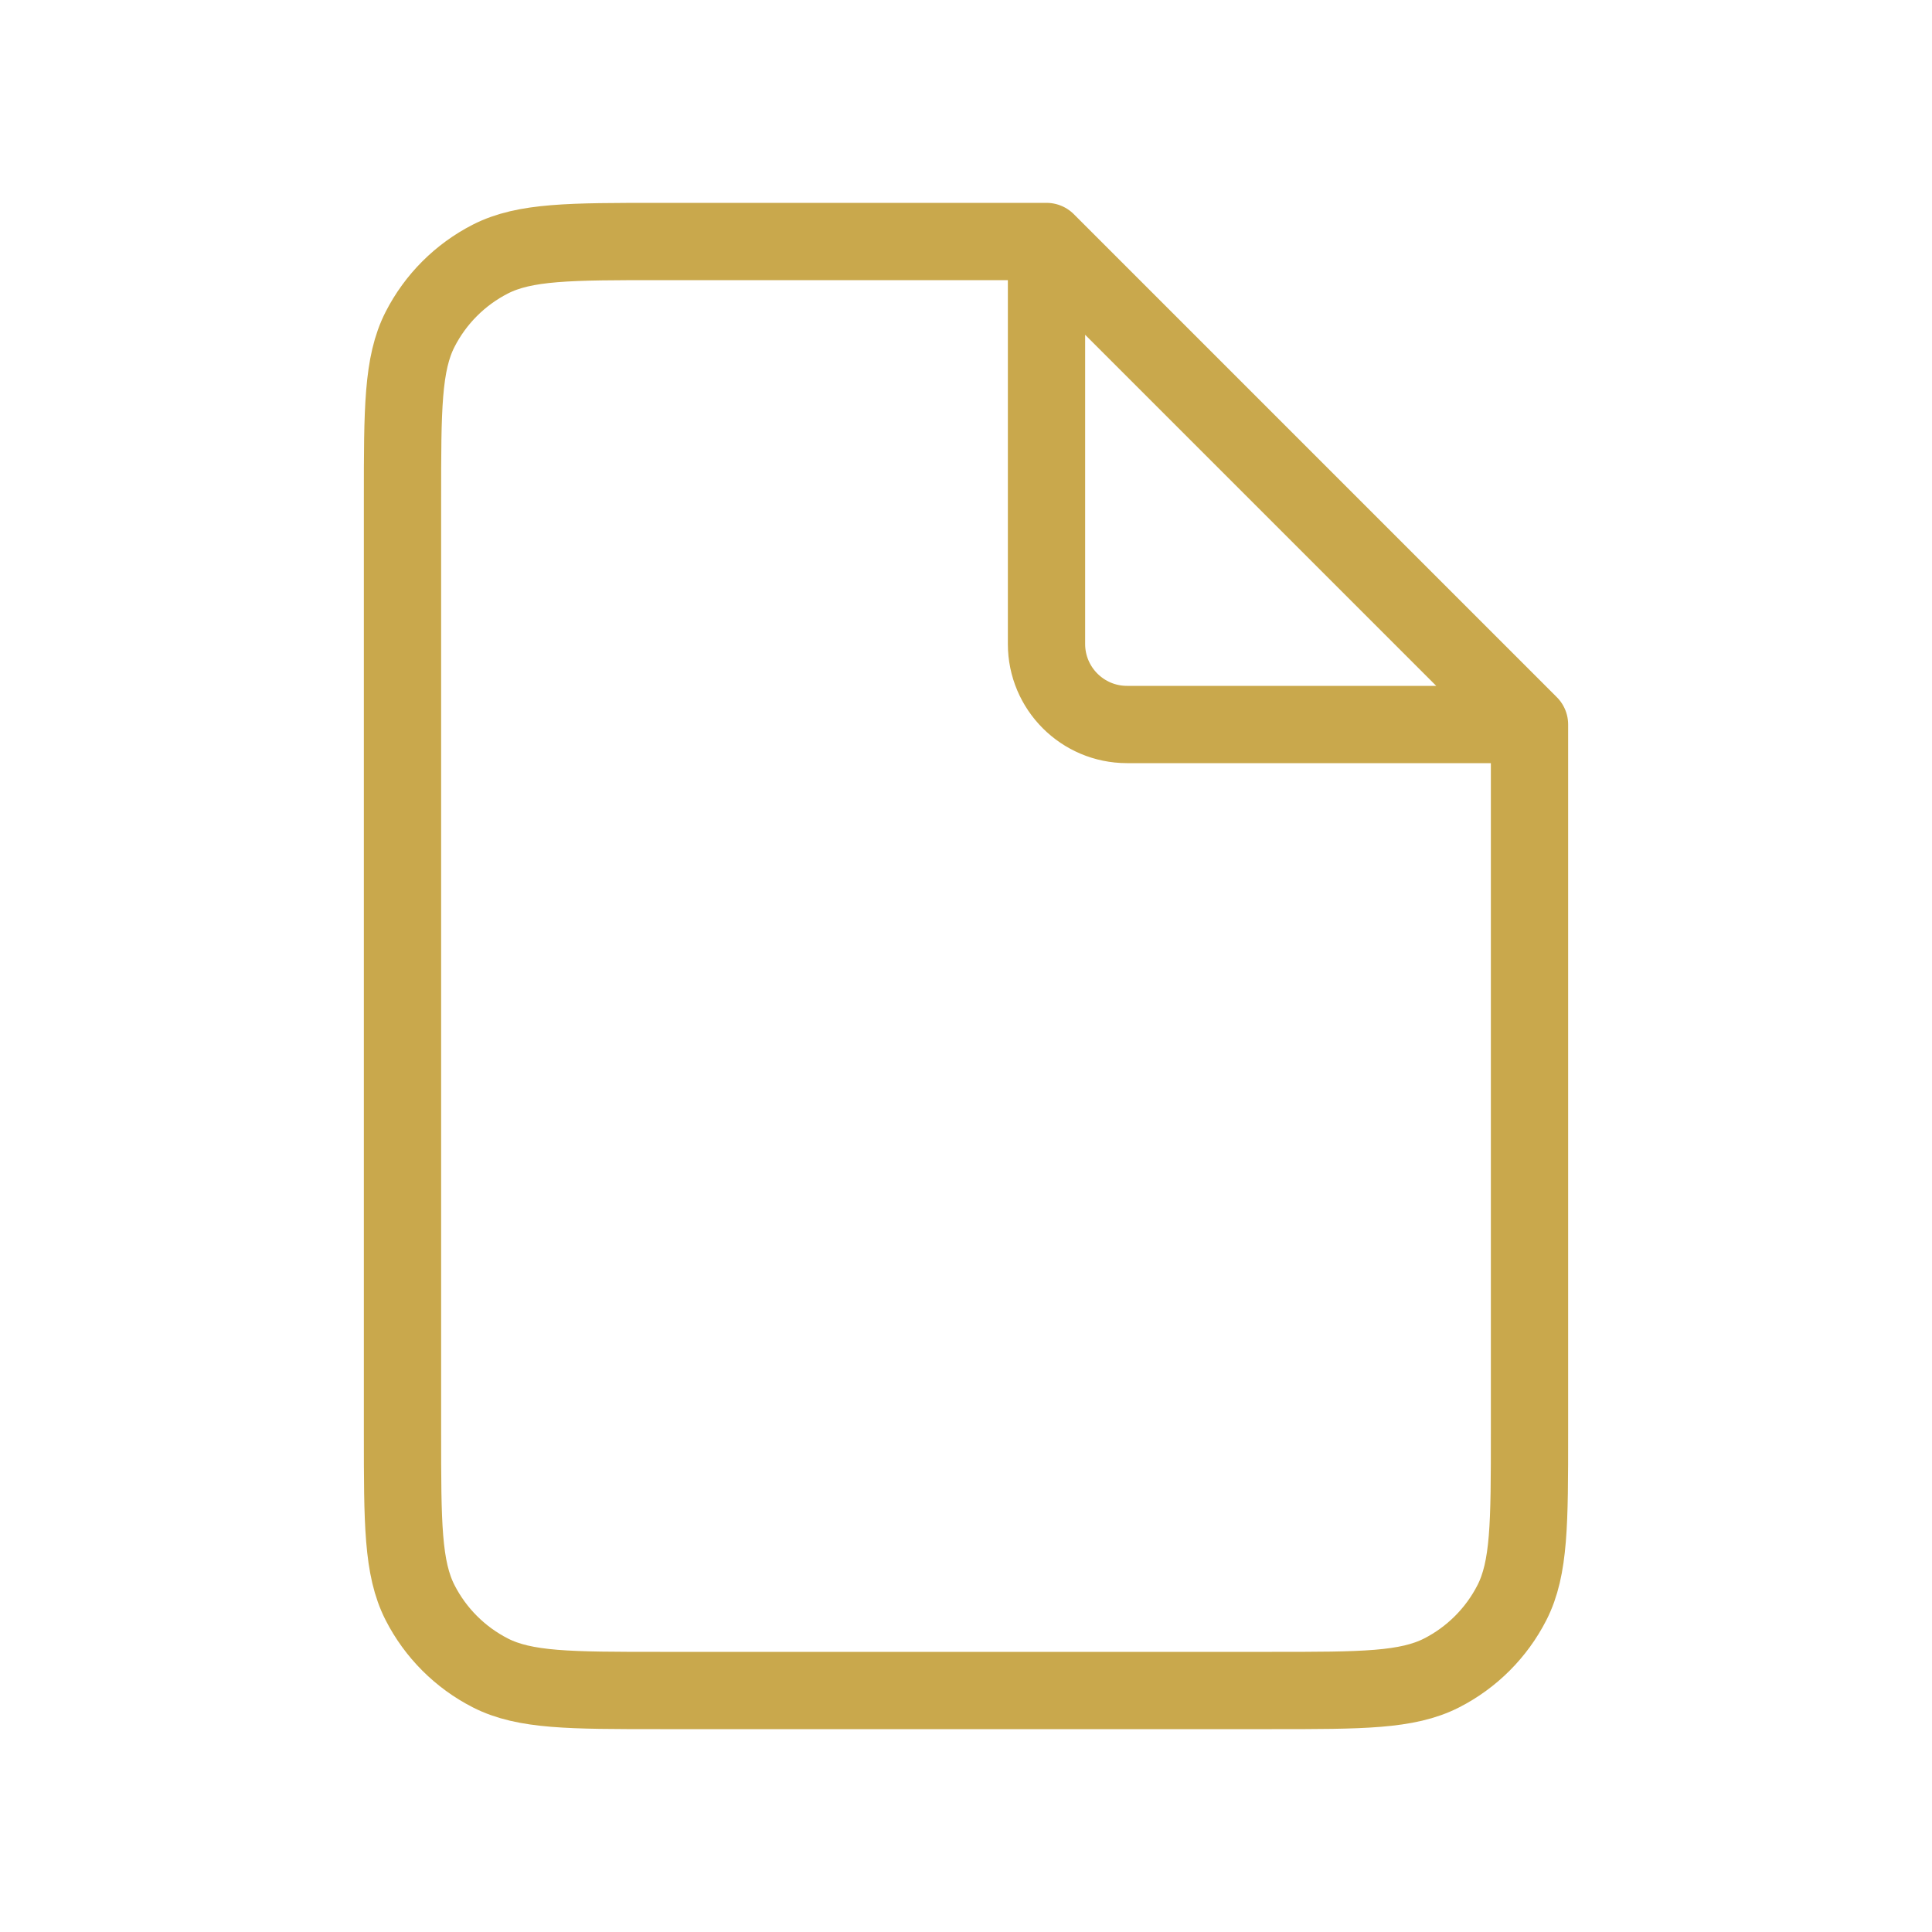
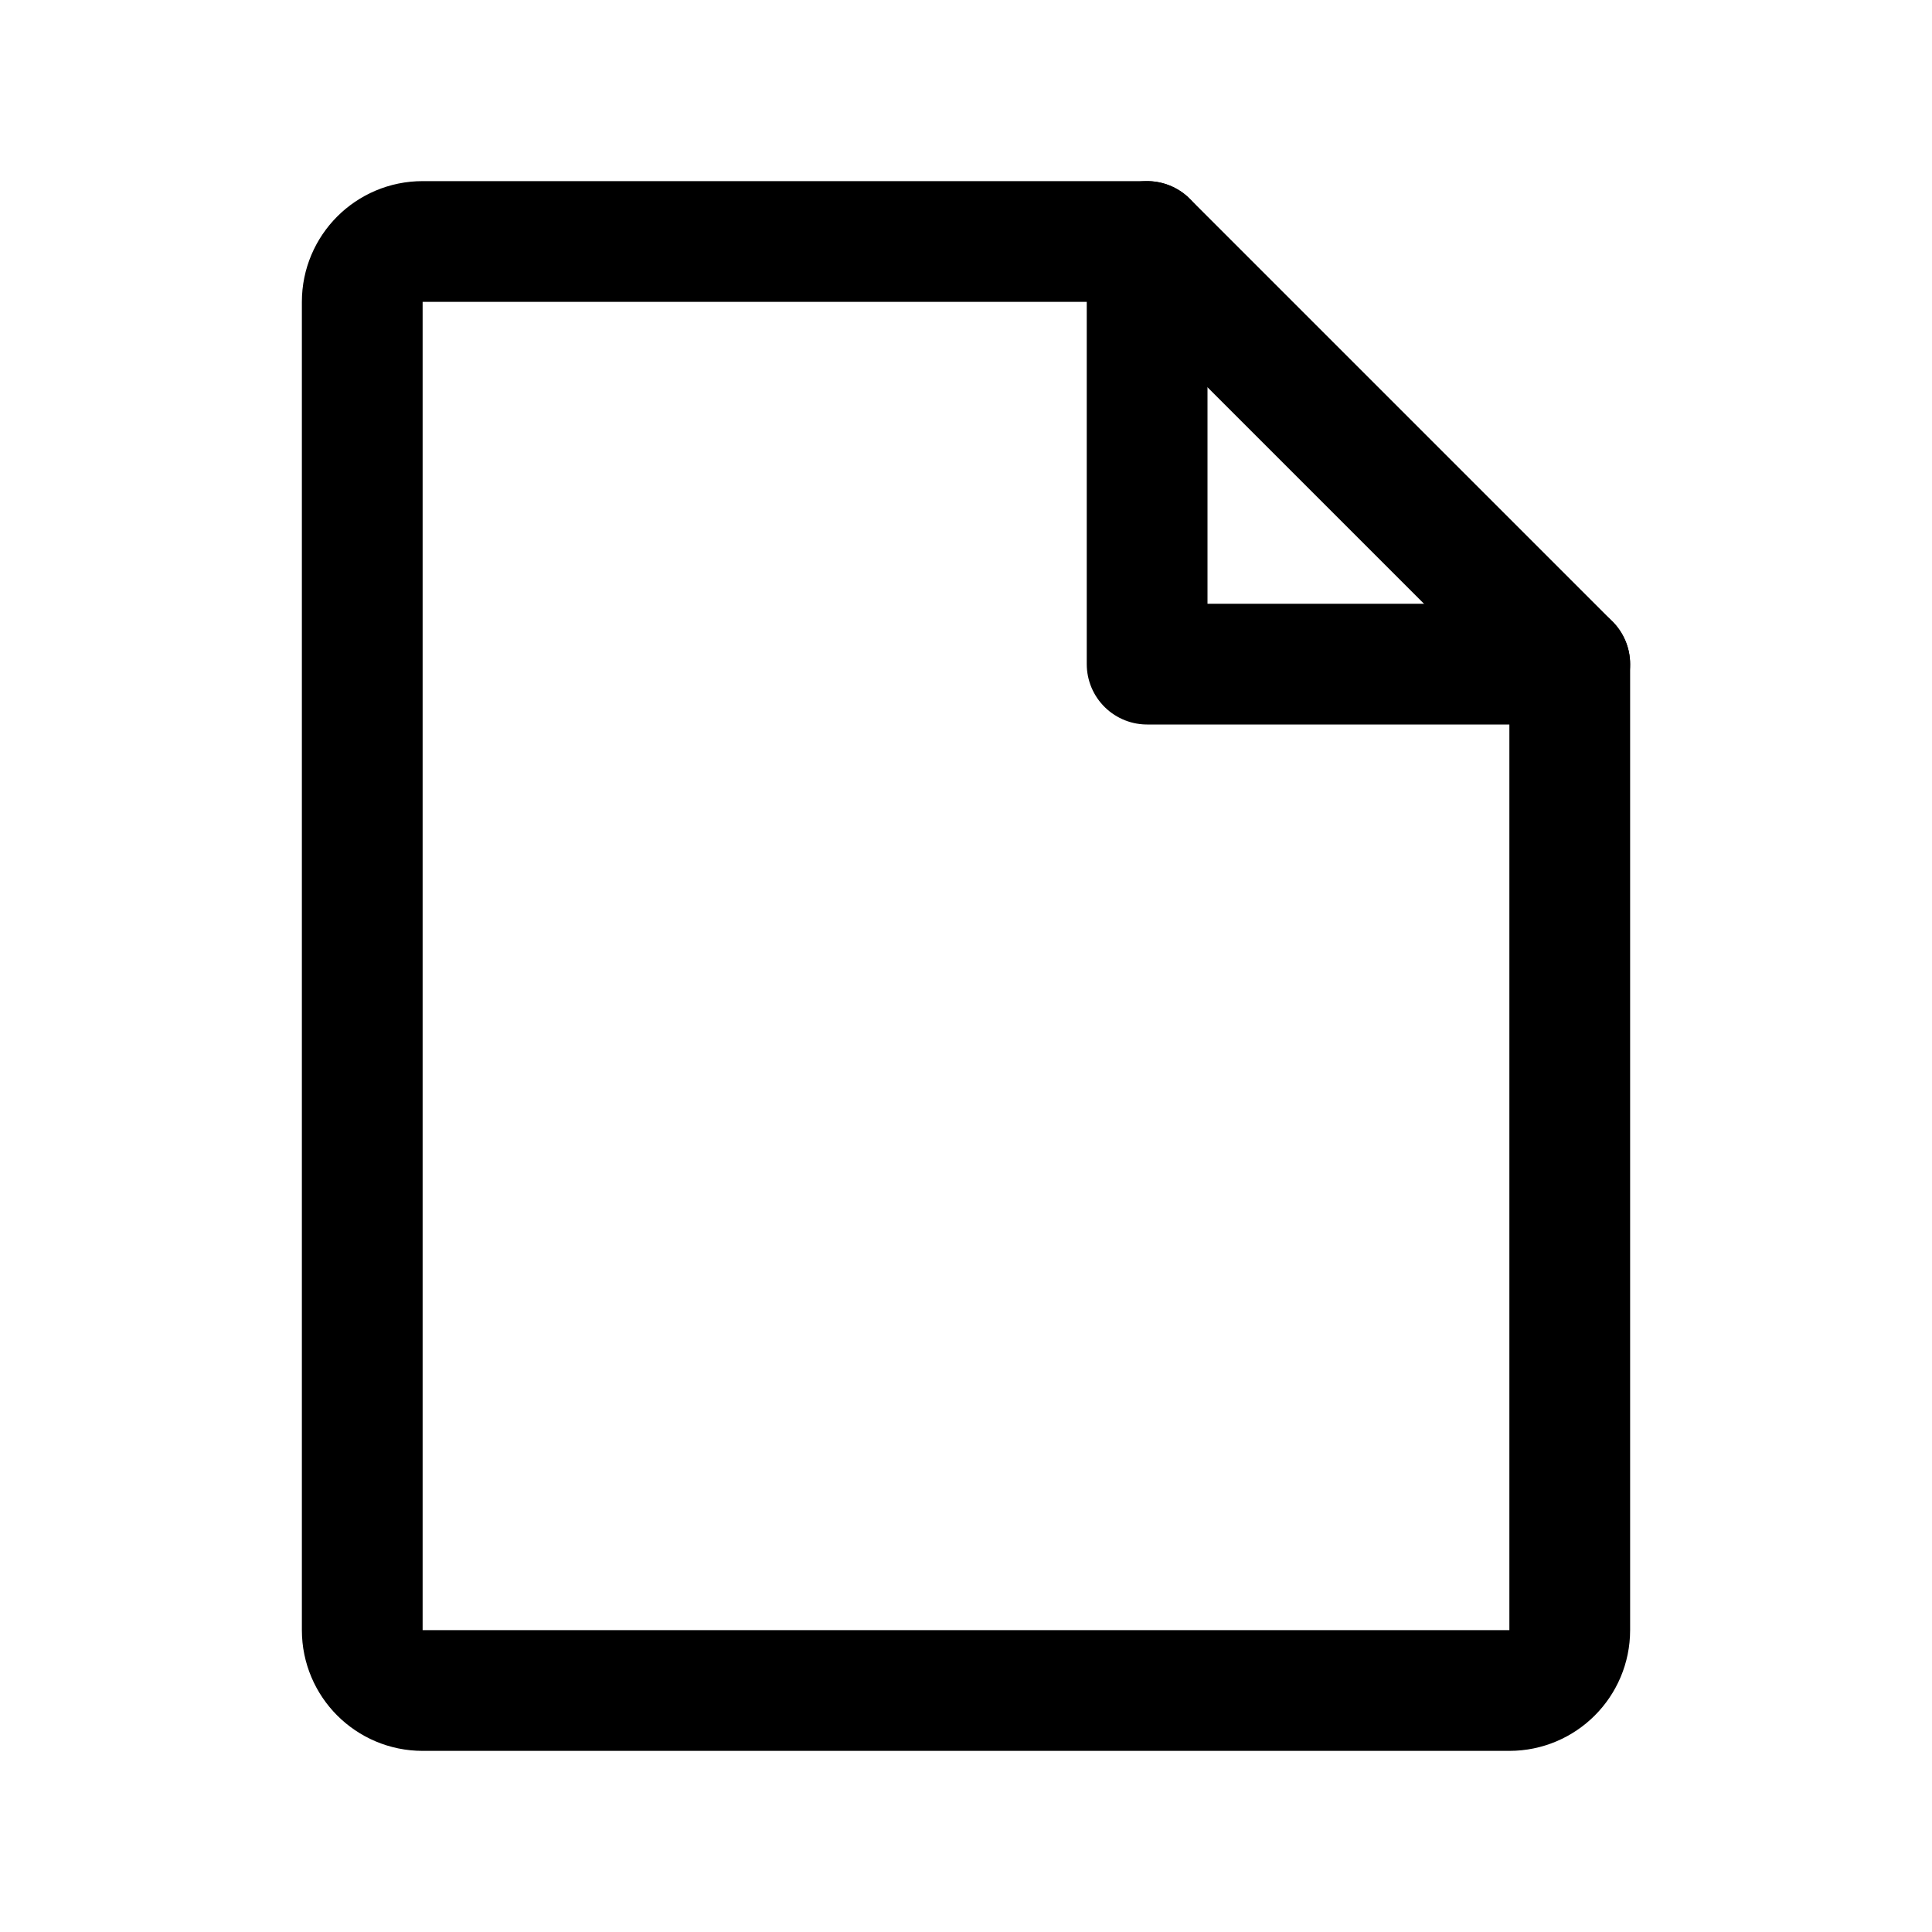
- <svg xmlns="http://www.w3.org/2000/svg" width="800px" height="800px" viewBox="0 0 24 24" fill="none">
-   <g id="SVGRepo_bgCarrier" stroke-width="0" />
-   <g id="SVGRepo_tracerCarrier" stroke-linecap="round" stroke-linejoin="round" />
-   <g id="SVGRepo_iconCarrier">
-     <path d="M19 9V17.8C19 18.92 19 19.48 18.782 19.908C18.59 20.284 18.284 20.59 17.908 20.782C17.48 21 16.92 21 15.8 21H8.2C7.08 21 6.52 21 6.092 20.782C5.716 20.59 5.41 20.284 5.218 19.908C5 19.48 5 18.92 5 17.8V6.2C5 5.08 5 4.52 5.218 4.092C5.41 3.716 5.716 3.41 6.092 3.218C6.52 3 7.08 3 8.2 3H13M19 9L13 3M19 9H14C13.448 9 13 8.552 13 8V3" stroke="#c9a84c" stroke-width="0.96" stroke-linecap="round" stroke-linejoin="round" />
-   </g>
+ <svg xmlns="http://www.w3.org/2000/svg" viewBox="0 0 256 256">
+   <rect width="256" height="256" fill="none" />
+   <path d="M200,224H56a8,8,0,0,1-8-8V40a8,8,0,0,1,8-8h96l56,56V216A8,8,0,0,1,200,224Z" fill="none" stroke="currentColor" stroke-linecap="round" stroke-linejoin="round" stroke-width="16" />
+   <polyline points="152 32 152 88 208 88" fill="none" stroke="currentColor" stroke-linecap="round" stroke-linejoin="round" stroke-width="16" />
</svg>
